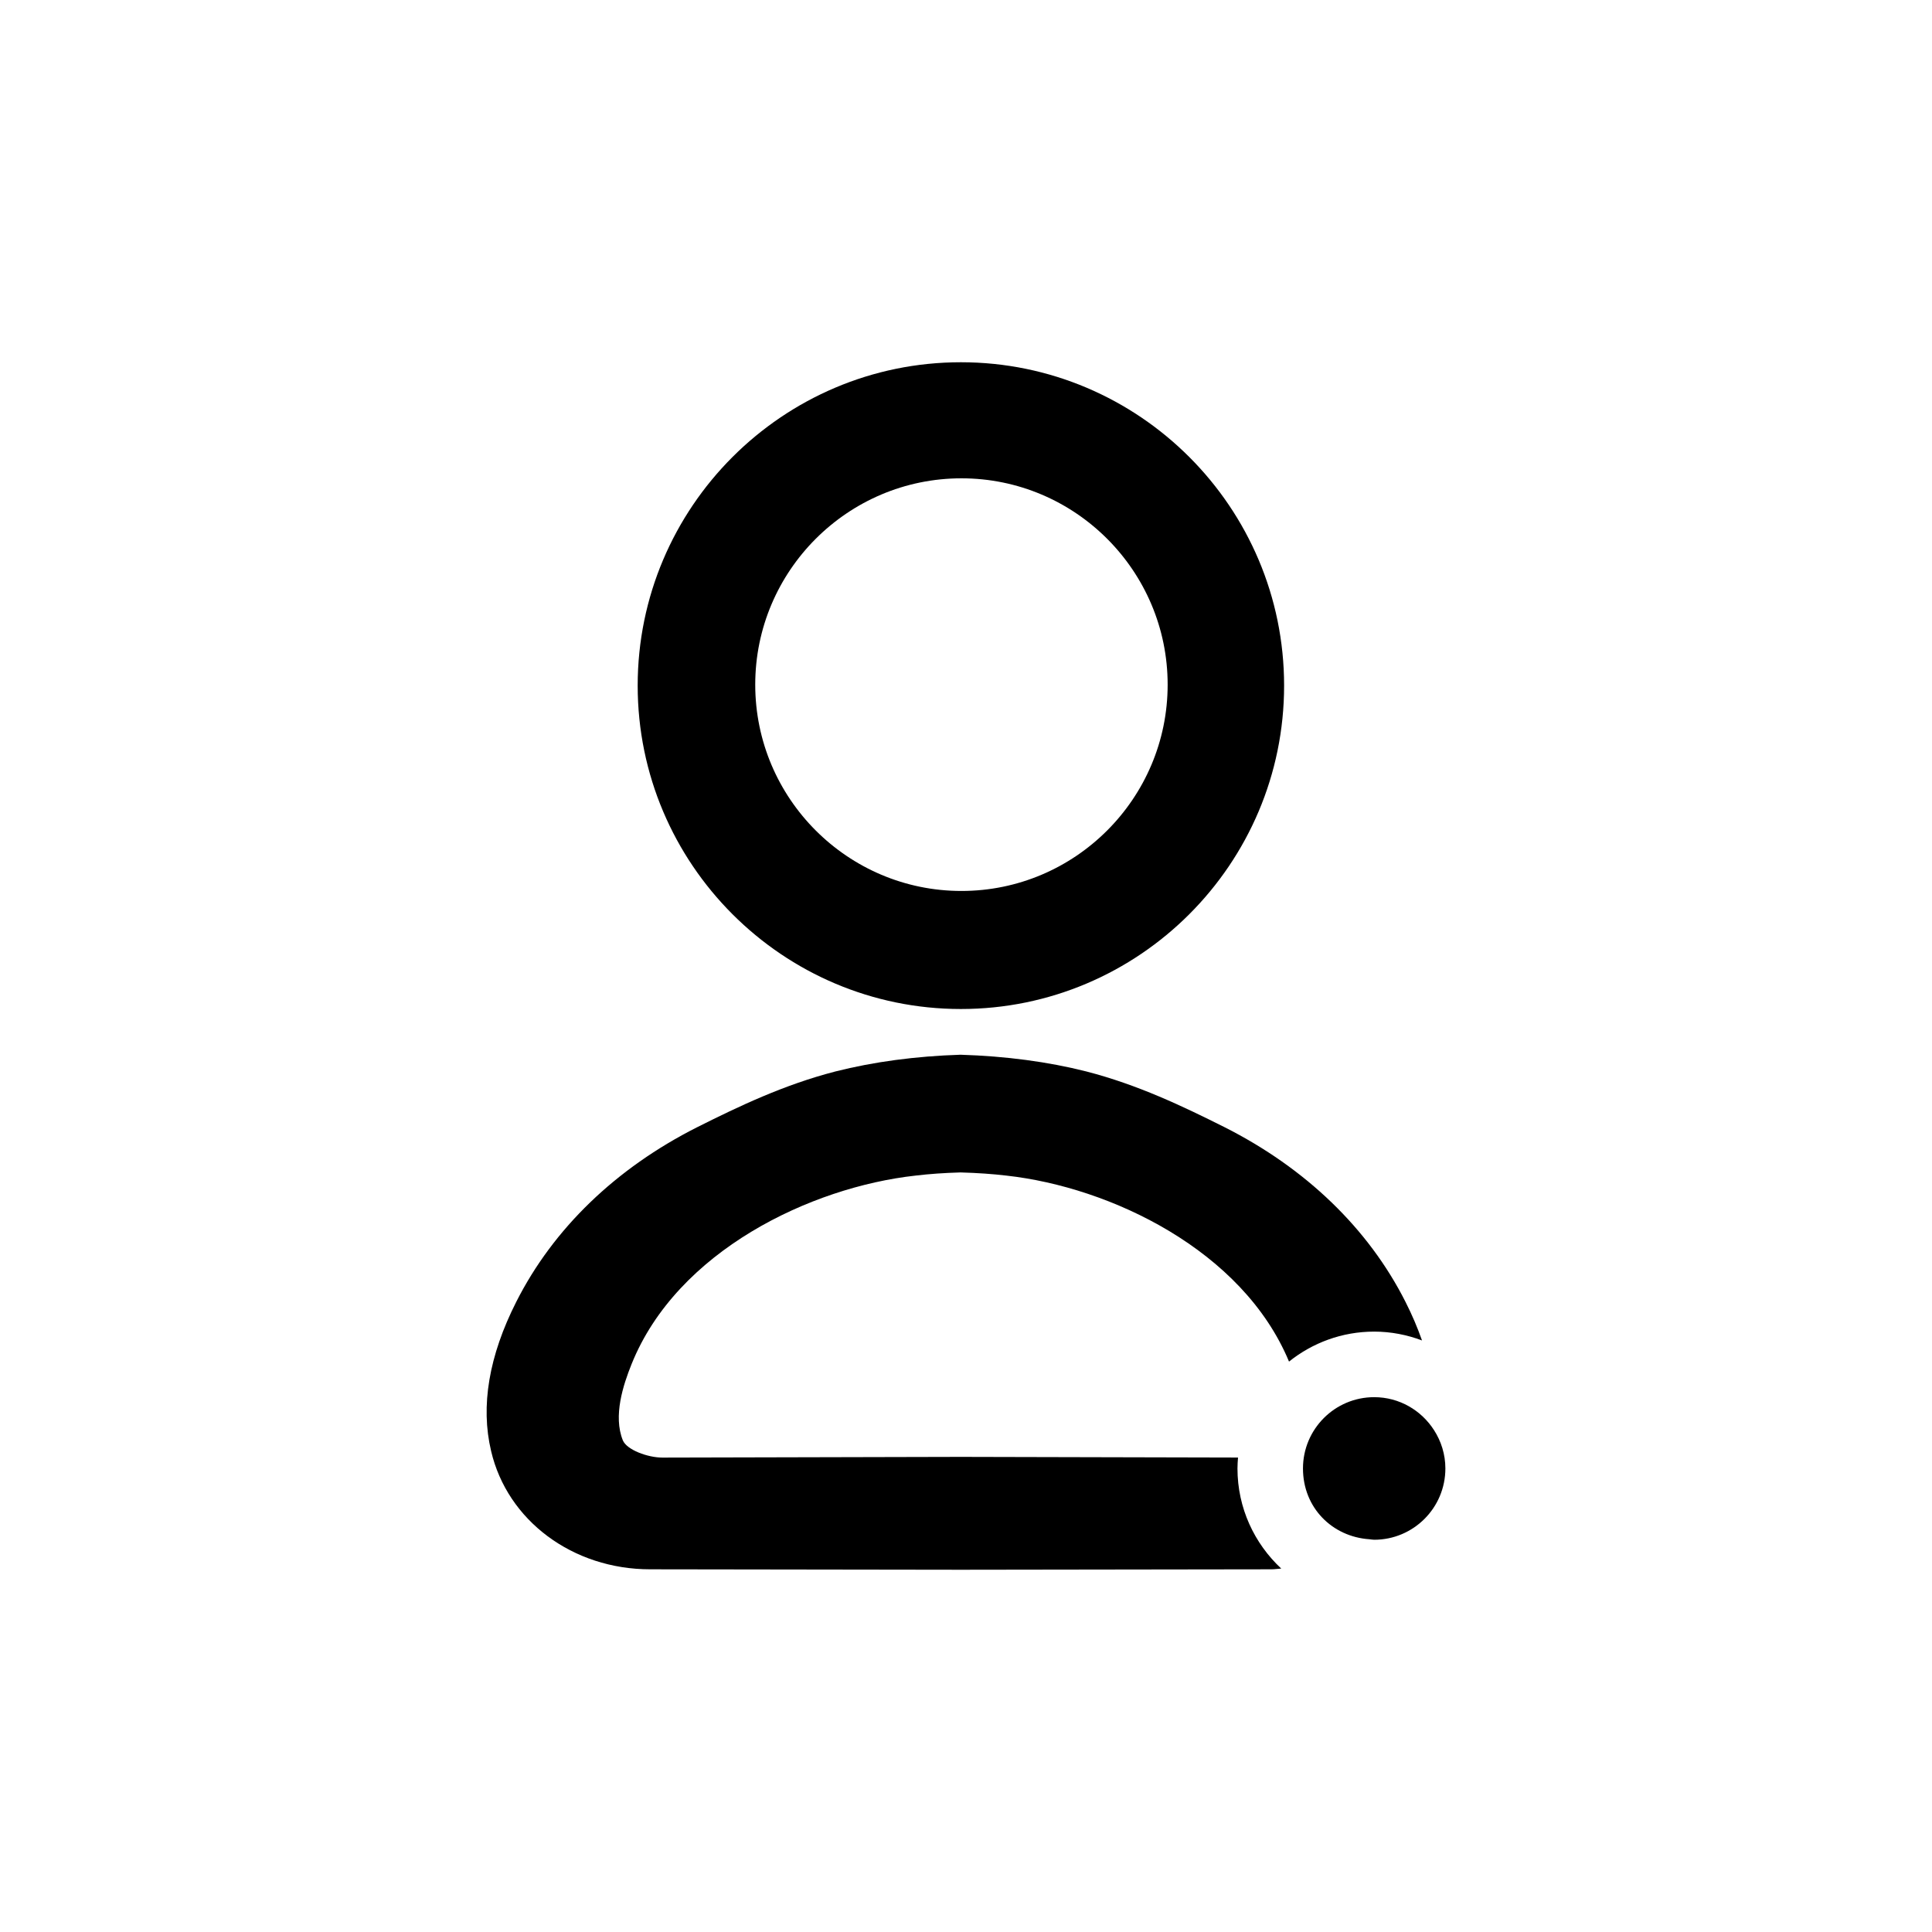
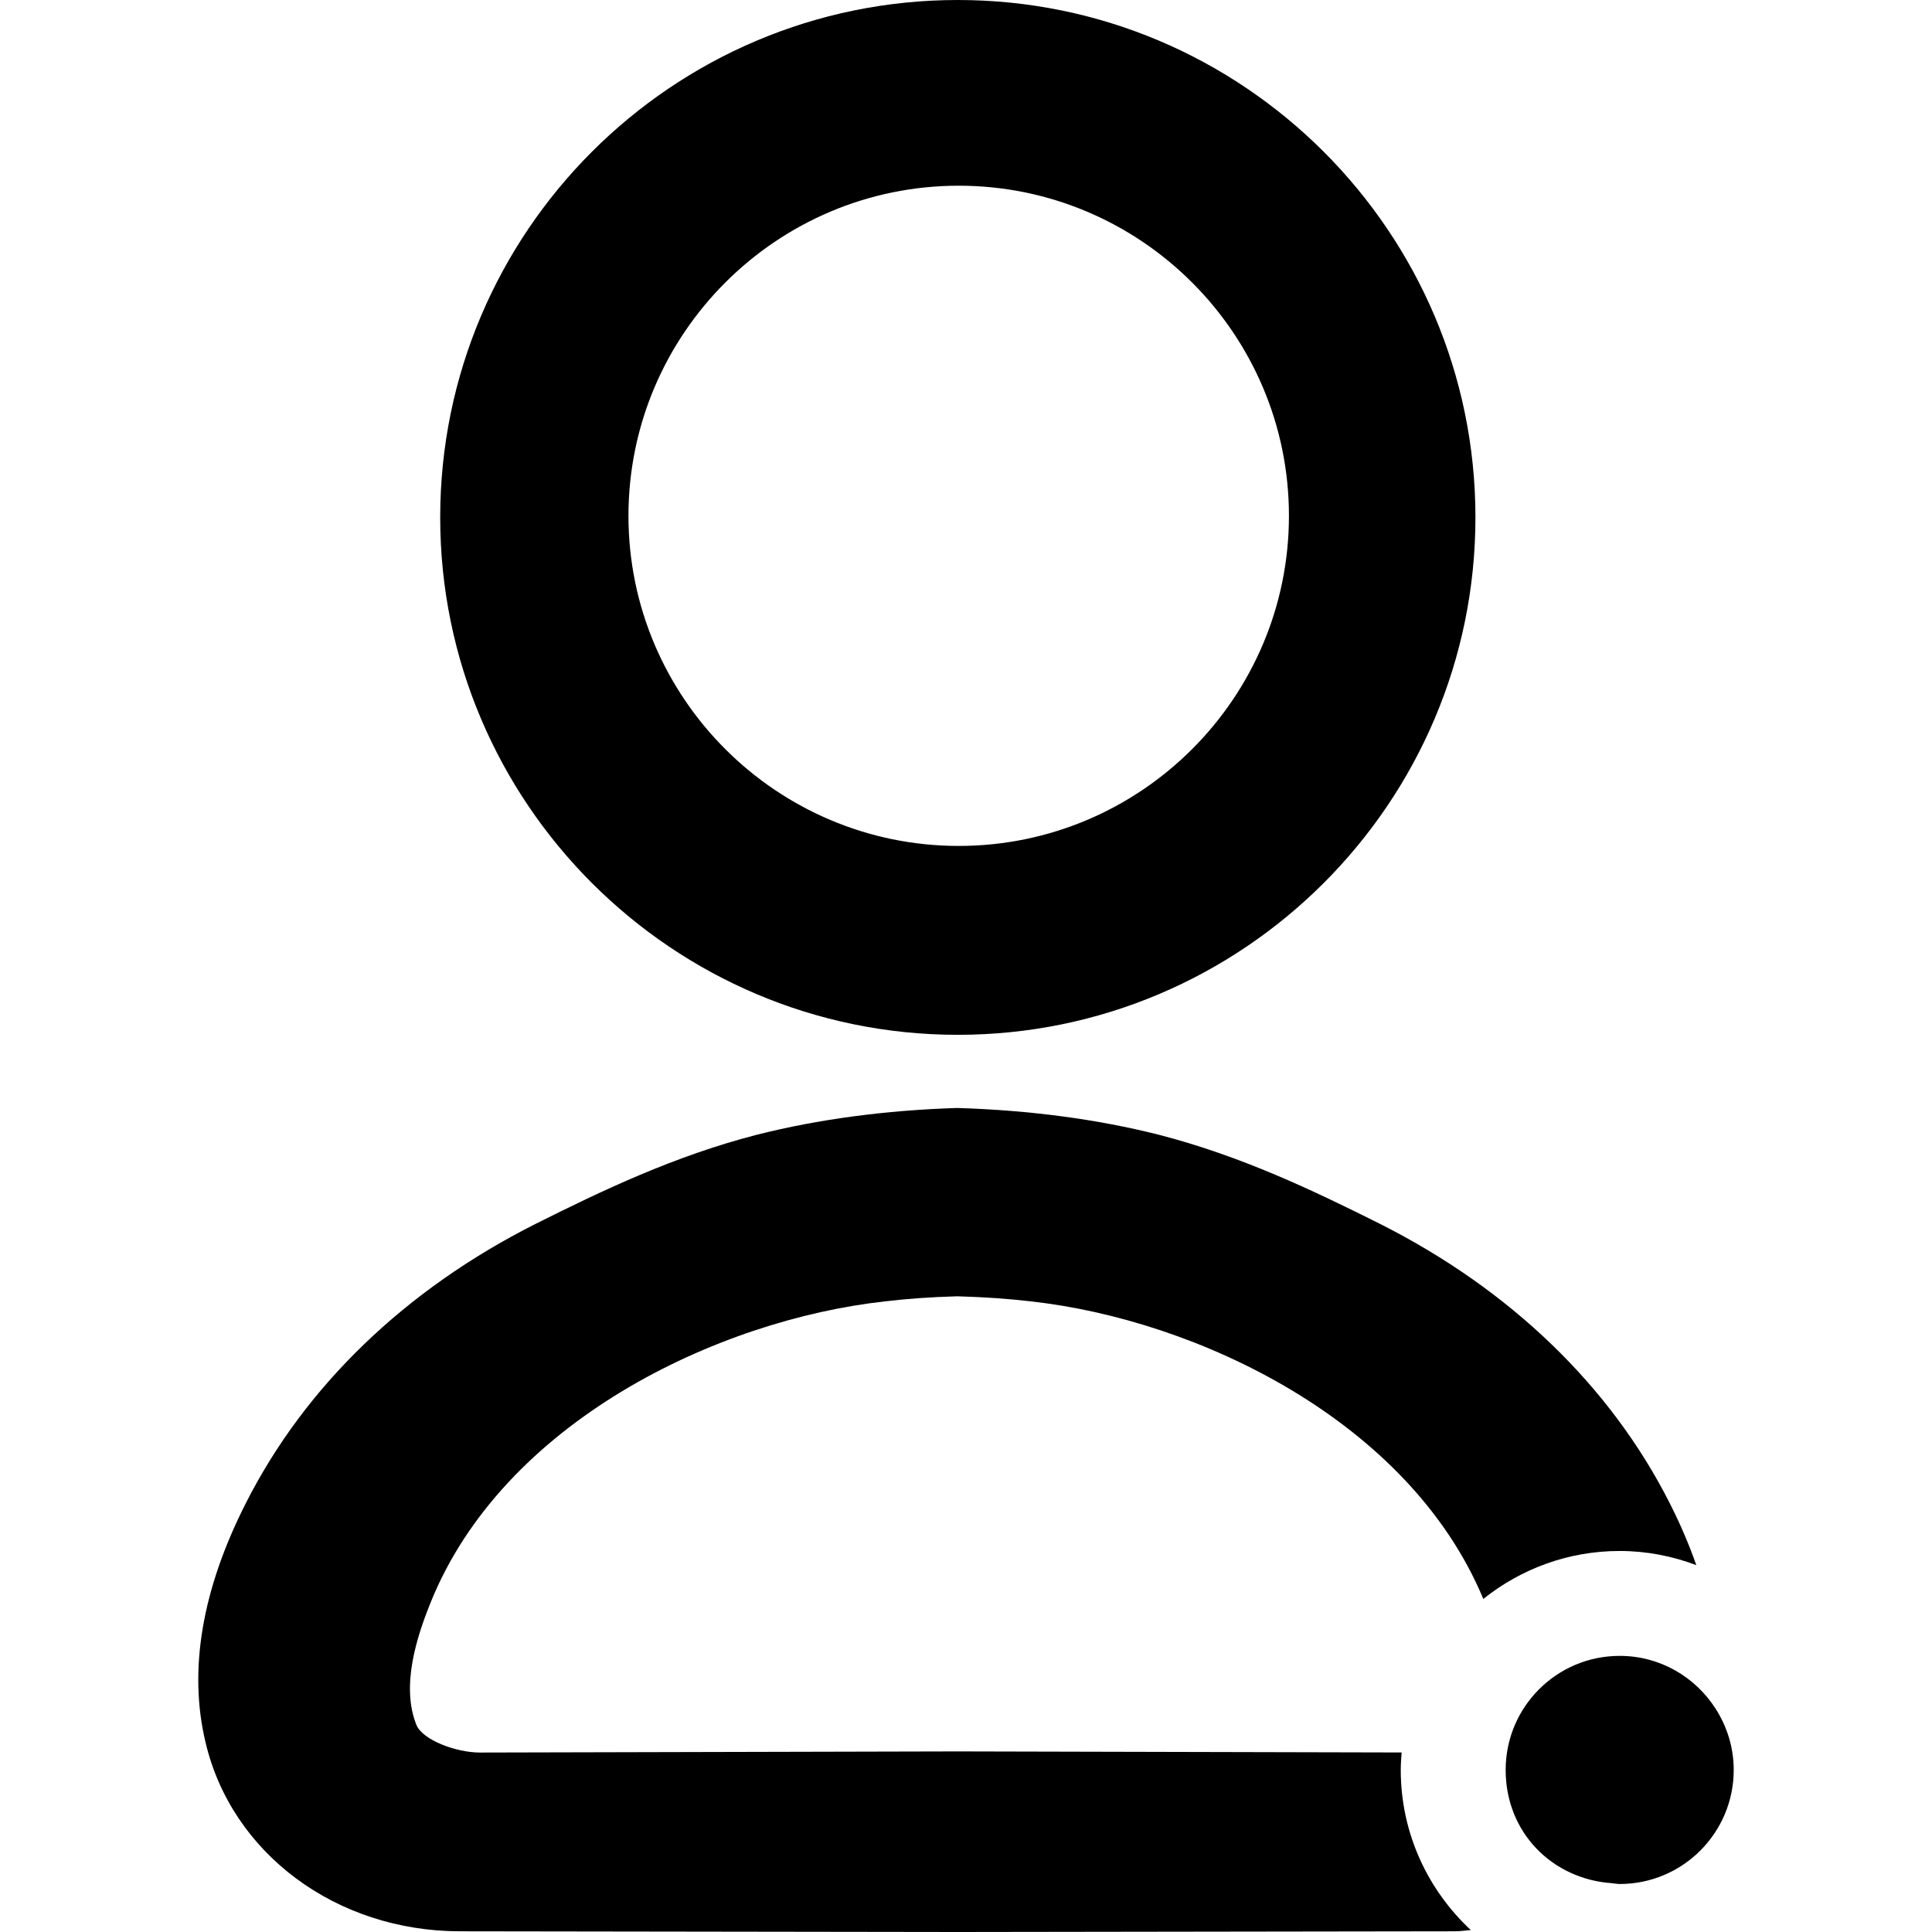
- <svg xmlns="http://www.w3.org/2000/svg" width="800" height="800" viewBox="0 0 800 800" fill="none">
-   <path d="M397.885 417.81C471.676 417.81 531.72 357.738 531.72 283.901C531.72 210.063 471.686 150 397.885 150C324.084 150 264.05 210.063 264.05 283.901C264.05 357.738 324.084 417.81 397.885 417.81ZM398.113 198.061C445.193 198.061 483.499 236.388 483.499 283.498C483.499 330.609 445.193 368.927 398.113 368.927C351.033 368.927 312.727 330.6 312.727 283.498C312.727 236.397 351.033 198.061 398.113 198.061Z" fill="black" />
-   <path d="M512.649 603.538L397.867 603.264L274.302 603.557C268.204 603.557 259.513 600.348 257.897 596.4C253.844 586.308 258.025 573.539 261.53 564.828C280.337 518.037 335.651 491.575 379.133 486.785C384.857 486.1 390.855 485.679 397.748 485.478C404.914 485.689 410.912 486.109 416.682 486.785C459.79 491.539 514.557 517.672 533.755 563.804C543.442 556.053 555.684 551.391 569.013 551.391C575.987 551.391 582.643 552.726 588.823 555.047C586.988 549.81 584.724 544.481 581.967 539.042C566.648 508.75 540.748 483.751 507.052 466.74C489.762 458.075 471.101 449.154 449.839 443.669C433.973 439.657 416.545 437.326 397.73 436.741C379.215 437.326 361.788 439.657 345.894 443.678C324.65 449.163 305.999 458.075 288.69 466.749C255.003 483.751 229.103 508.75 213.784 539.042C202.437 561.418 198.931 582.213 203.35 600.814C210.078 629.671 237.164 649.817 269.217 649.817L397.876 650L526.516 649.817C527.885 649.817 529.182 649.58 530.533 649.506C519.413 639.15 512.411 624.425 512.411 608.054C512.411 606.527 512.521 605.037 512.639 603.538H512.649Z" fill="black" />
-   <path d="M593.798 592.186C588.558 583.996 579.438 578.539 569.013 578.539C552.735 578.539 539.534 591.756 539.534 608.054C539.534 624.351 551.667 636.307 566.986 637.368C567.671 637.413 568.319 637.578 569.013 637.578C585.29 637.578 598.5 624.361 598.5 608.063C598.5 602.204 596.747 596.783 593.808 592.195L593.798 592.186Z" fill="black" />
+ <svg xmlns="http://www.w3.org/2000/svg" width="760" height="760" viewBox="0 0 760 760" fill="none">
+   <path d="M376.782 407.072C489.049 407.072 580.4 315.762 580.4 203.529C580.4 91.296 489.063 0 376.782 0C264.501 0 173.164 91.296 173.164 203.529C173.164 315.762 264.501 407.072 376.782 407.072ZM377.129 73.053C448.756 73.053 507.036 131.31 507.036 202.918C507.036 274.526 448.756 332.768 377.129 332.768C305.502 332.768 247.222 274.512 247.222 202.918C247.222 131.323 305.502 73.053 377.129 73.053Z" fill="black" />
+   <path d="M551.385 689.378L376.754 688.961L188.762 689.406C179.484 689.406 166.261 684.529 163.803 678.527C157.636 663.189 163.997 643.779 169.331 630.538C197.943 559.416 282.098 519.194 348.253 511.914C356.962 510.872 366.087 510.233 376.574 509.927C387.477 510.247 396.602 510.886 405.38 511.914C470.965 519.139 554.288 558.861 583.497 628.982C598.233 617.2 616.859 610.115 637.137 610.115C647.749 610.115 657.874 612.143 667.277 615.672C664.486 607.711 661.041 599.611 656.846 591.344C633.54 545.3 594.136 507.301 542.871 481.445C516.564 468.274 488.174 454.713 455.826 446.377C431.686 440.278 405.172 436.735 376.546 435.846C348.378 436.735 321.863 440.278 297.682 446.391C265.362 454.727 236.986 468.274 210.652 481.459C159.4 507.301 119.996 545.3 96.69 591.344C79.425 625.356 74.092 656.964 80.814 685.238C91.05 729.1 132.26 759.722 181.026 759.722L376.768 760L572.483 759.722C574.566 759.722 576.538 759.361 578.594 759.25C561.677 743.508 551.024 721.125 551.024 696.242C551.024 693.921 551.19 691.657 551.371 689.378H551.385Z" fill="black" />
+   <path d="M674.847 672.122C666.875 659.673 652.999 651.379 637.137 651.379C612.373 651.379 592.289 671.469 592.289 696.242C592.289 721.014 610.748 739.187 634.054 740.799C635.096 740.868 636.082 741.118 637.137 741.118C661.902 741.118 682 721.028 682 696.256C682 687.35 679.333 679.111 674.861 672.136L674.847 672.122Z" fill="black" />
</svg>
